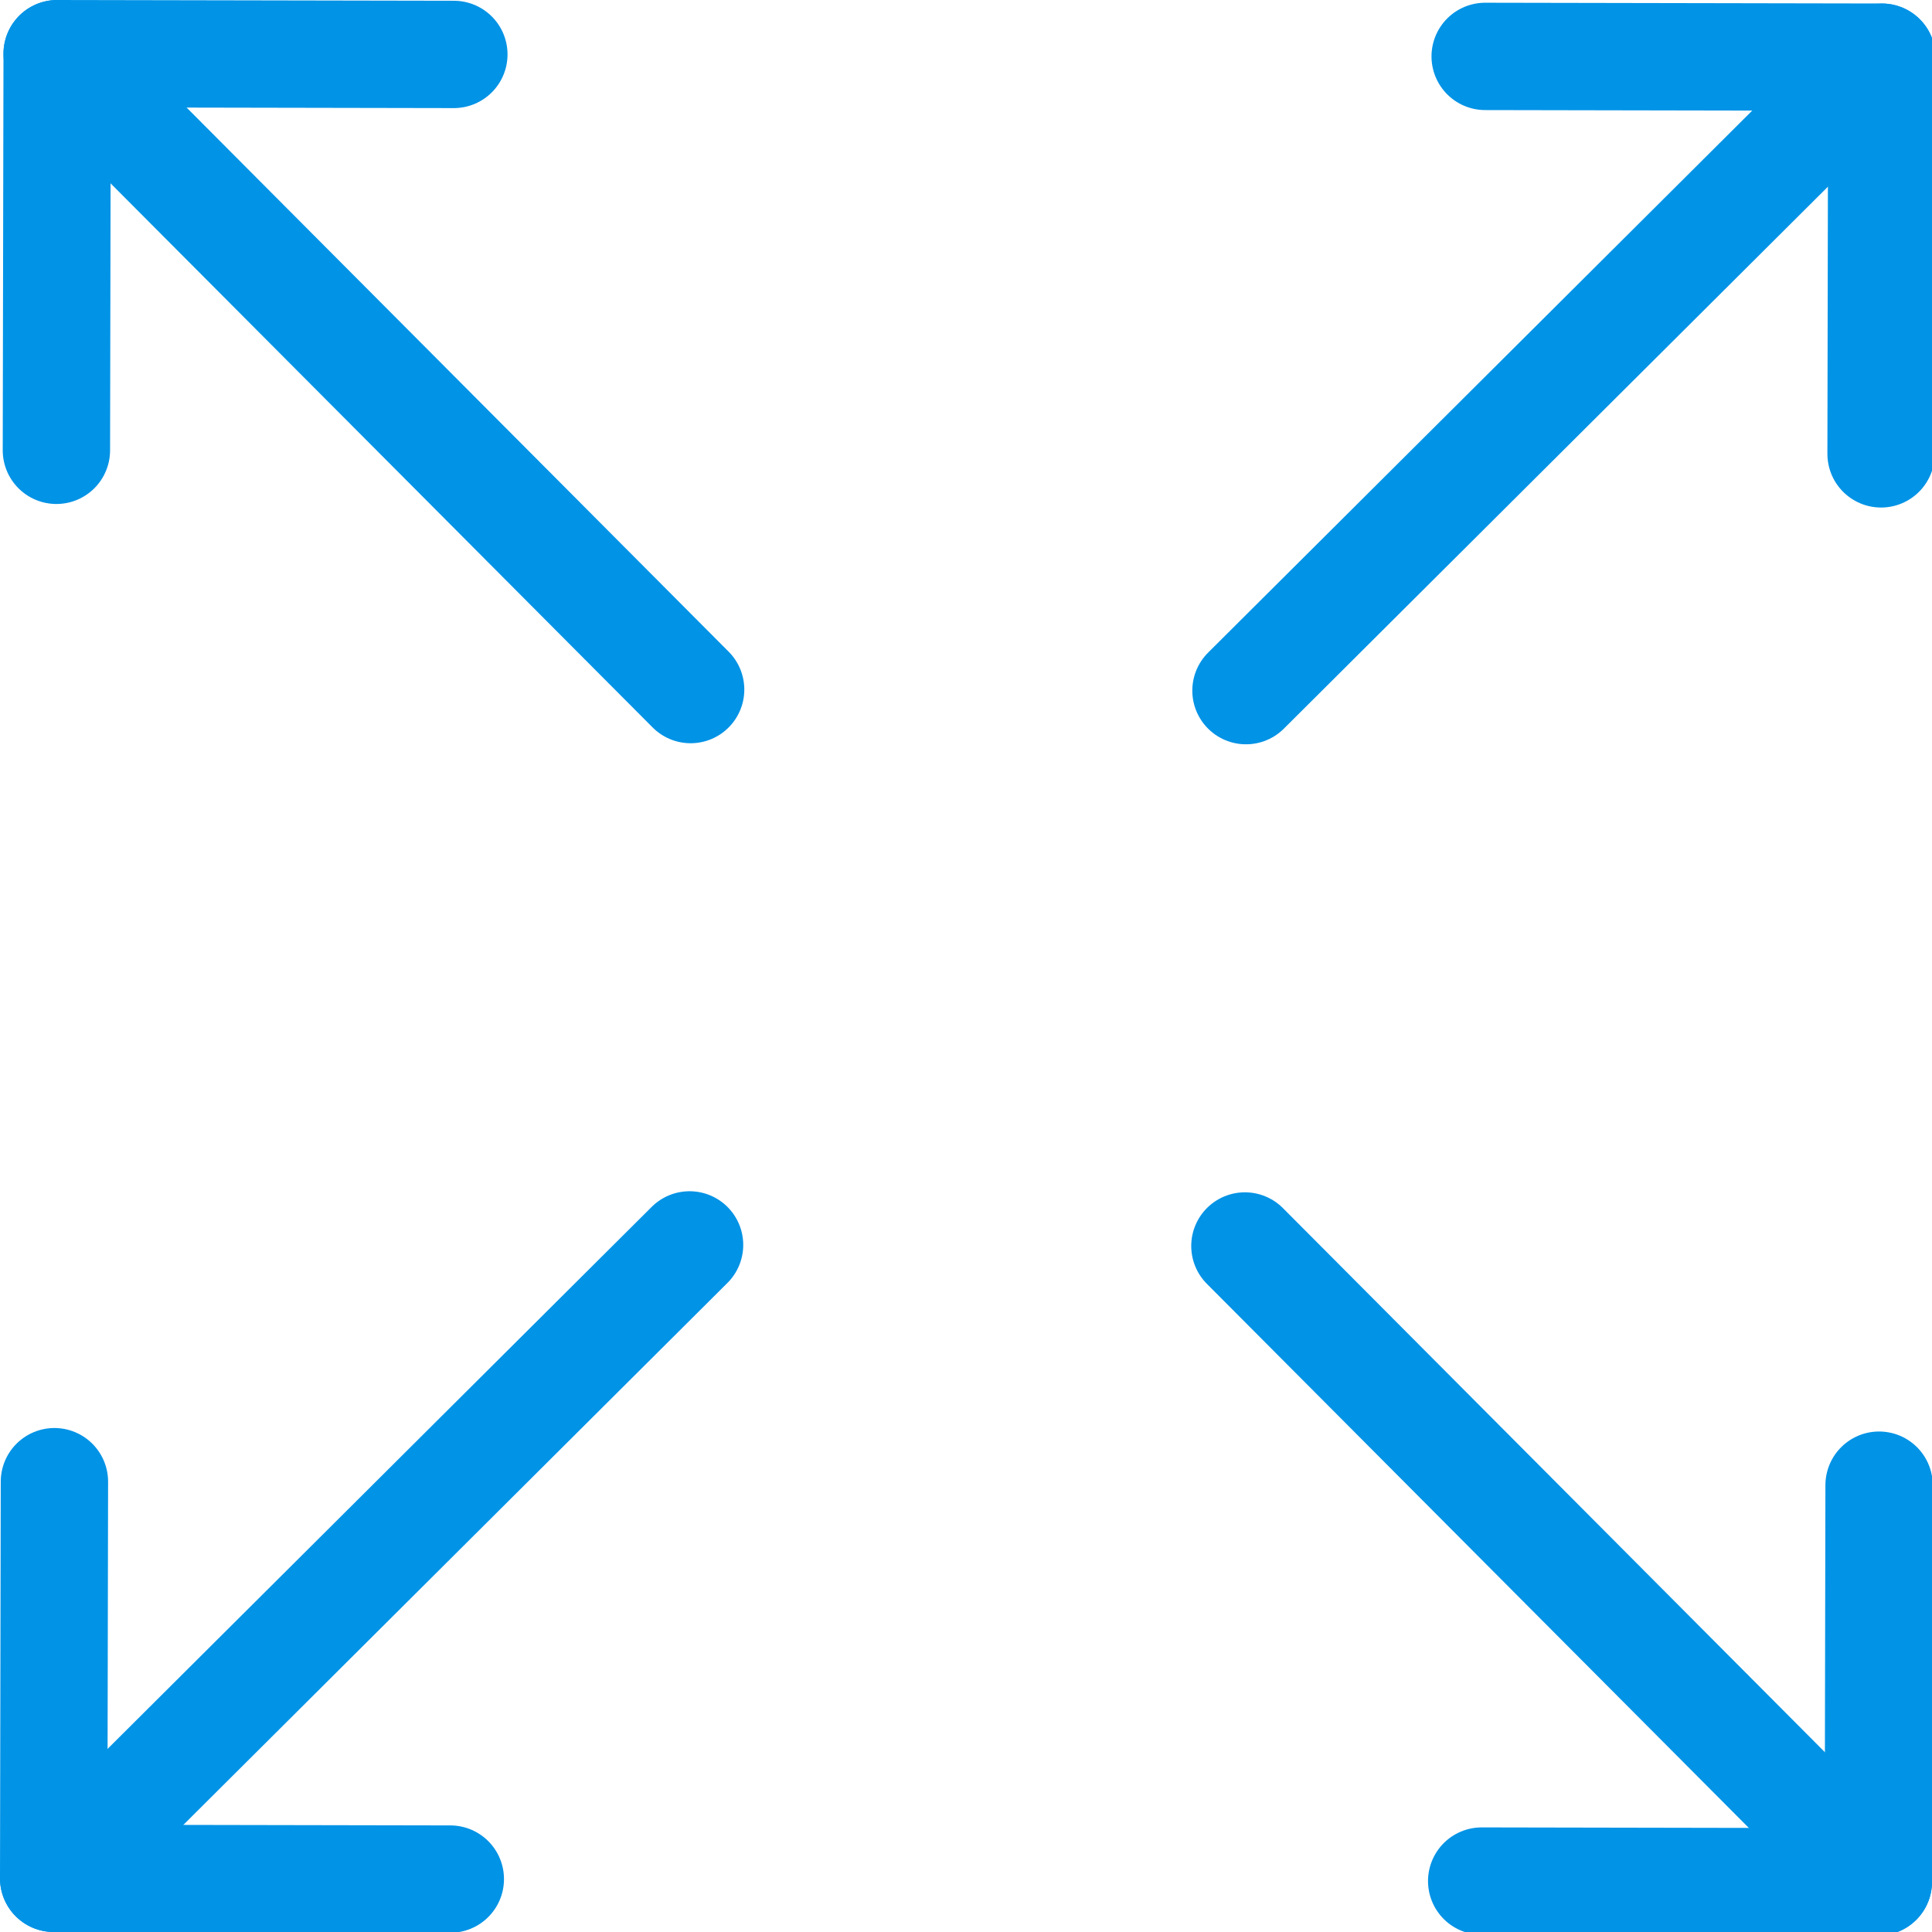
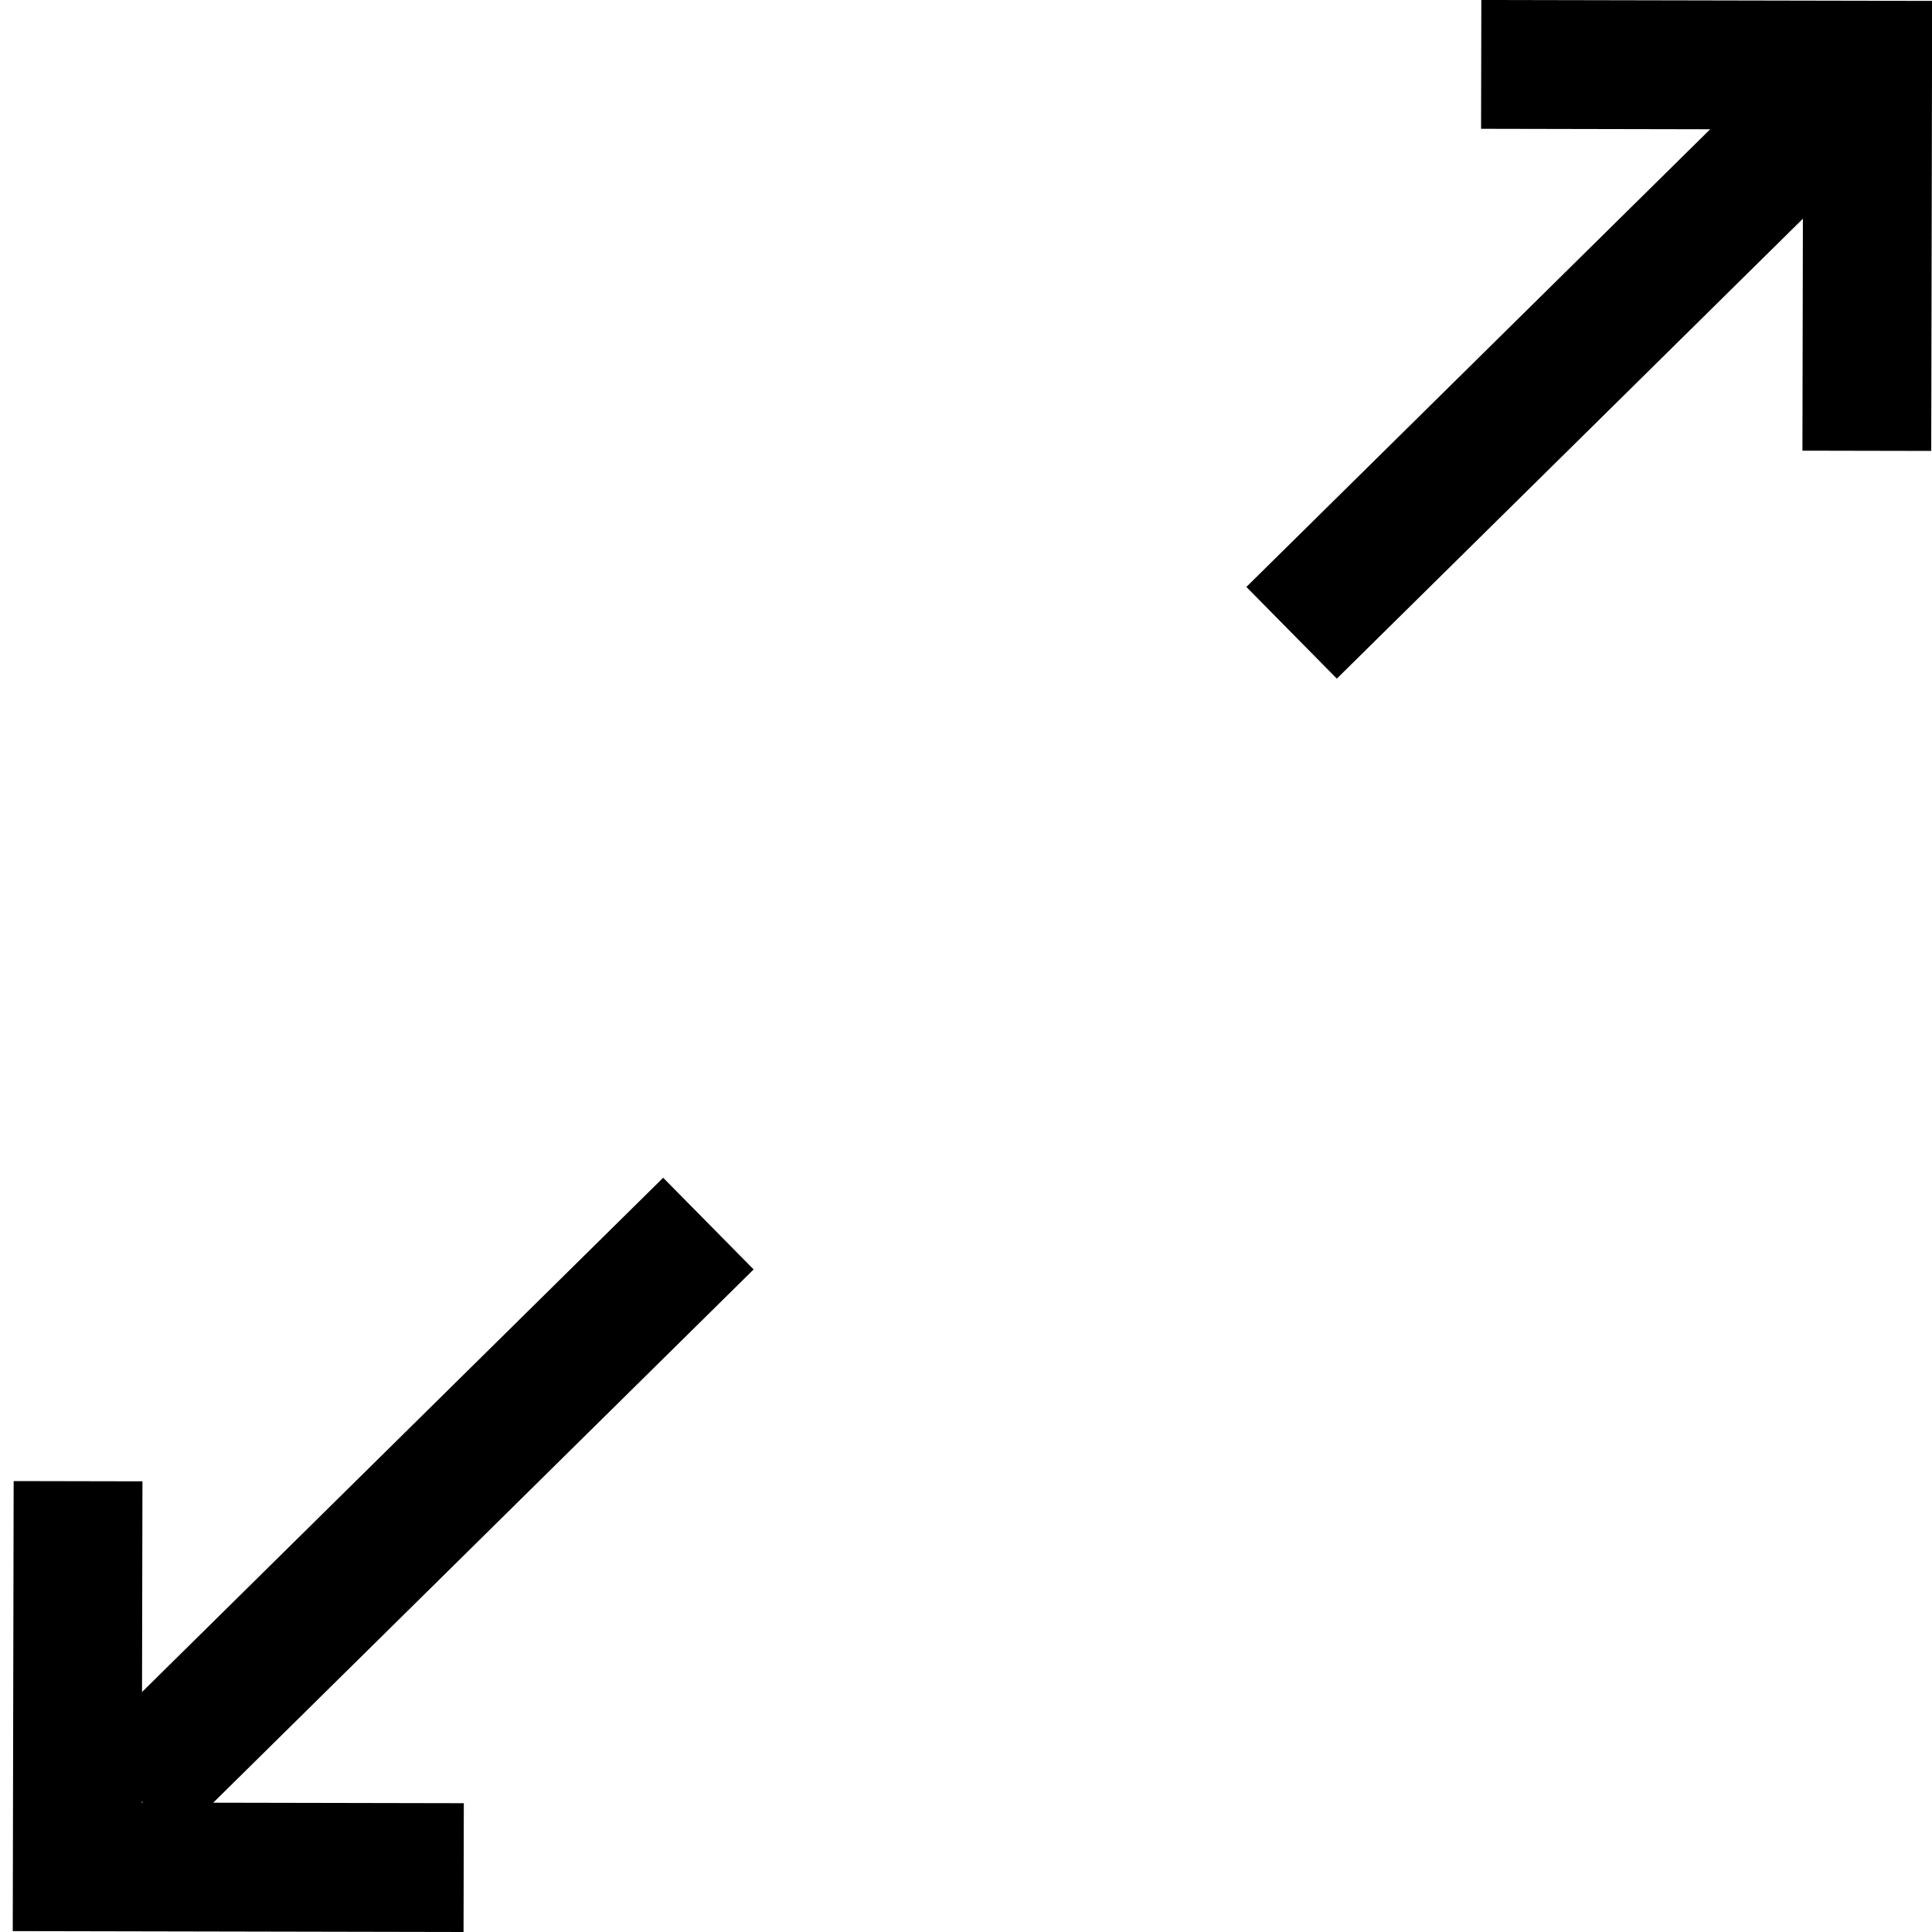
- <svg xmlns="http://www.w3.org/2000/svg" width="36px" height="36px" viewBox="0 0 36 36" version="1.1">
+ <svg xmlns="http://www.w3.org/2000/svg" width="15px" height="15px" viewBox="0 0 15 15" version="1.1">
  <defs />
-   <g id="24" stroke="none" stroke-width="1" fill="none" fill-rule="evenodd">
-     <g id="Icons" transform="translate(-400, -462)" stroke="#0093E6" stroke-width="2" stroke-linecap="round" stroke-linejoin="round">
-       <g id="maximize" transform="translate(400, 462)">
-         <g id="Group" transform="translate(1, 1)">
-           <path d="M22.217,11.869 L34.066,0.066" id="Stroke-3703" />
-           <path d="M0,34 L11.849,22.197" id="Stroke-3704" />
-           <path d="M7.391,34.014 L0,34 L0.014,26.609" id="Stroke-3705" />
-           <path d="M34.051,7.457 L34.065,0.065 L26.674,0.051" id="Stroke-3706" />
-           <path d="M22.197,22.217 L34,34.066" id="Stroke-3707" />
-           <path d="M0.065,0 L11.869,11.849" id="Stroke-3708" />
-           <path d="M0.051,7.391 L0.065,0 L7.457,0.014" id="Stroke-3709" />
-           <path d="M26.609,34.051 L34,34.065 L34.014,26.674" id="Stroke-3710" />
-         </g>
+   <g id="Page-1" stroke="none" stroke-width="1" fill="none" fill-rule="evenodd">
+     <g id="maximize" transform="translate(0, -1)" stroke="#000000">
+       <g id="Stroke-3706-+-Stroke-3708-4" transform="translate(10, 0)">
+         <path d="M4.494,4.5 L4.5,1.506 L1.5,1.5" id="Stroke-3706" />
+         <path d="M0.028,1.913 L4.5,6.326" id="Stroke-3708-4" transform="translate(2.528023, 3.912963) scale(1, -1) translate(-2.528023, -3.912963) " />
+       </g>
+       <g id="Stroke-3705-+-Stroke-3708-3" transform="translate(0, 9)">
+         <path d="M3.6,6.5 L0.6,6.494 L0.606,3.5" id="Stroke-3705" />
+         <path d="M1.028,1.913 L5.5,6.326" id="Stroke-3708-3" transform="translate(3.528023, 3.912963) scale(1, -1) translate(-3.528023, -3.912963) " />
      </g>
    </g>
+     <g id="Group" transform="translate(-160, 0)" />
  </g>
</svg>
